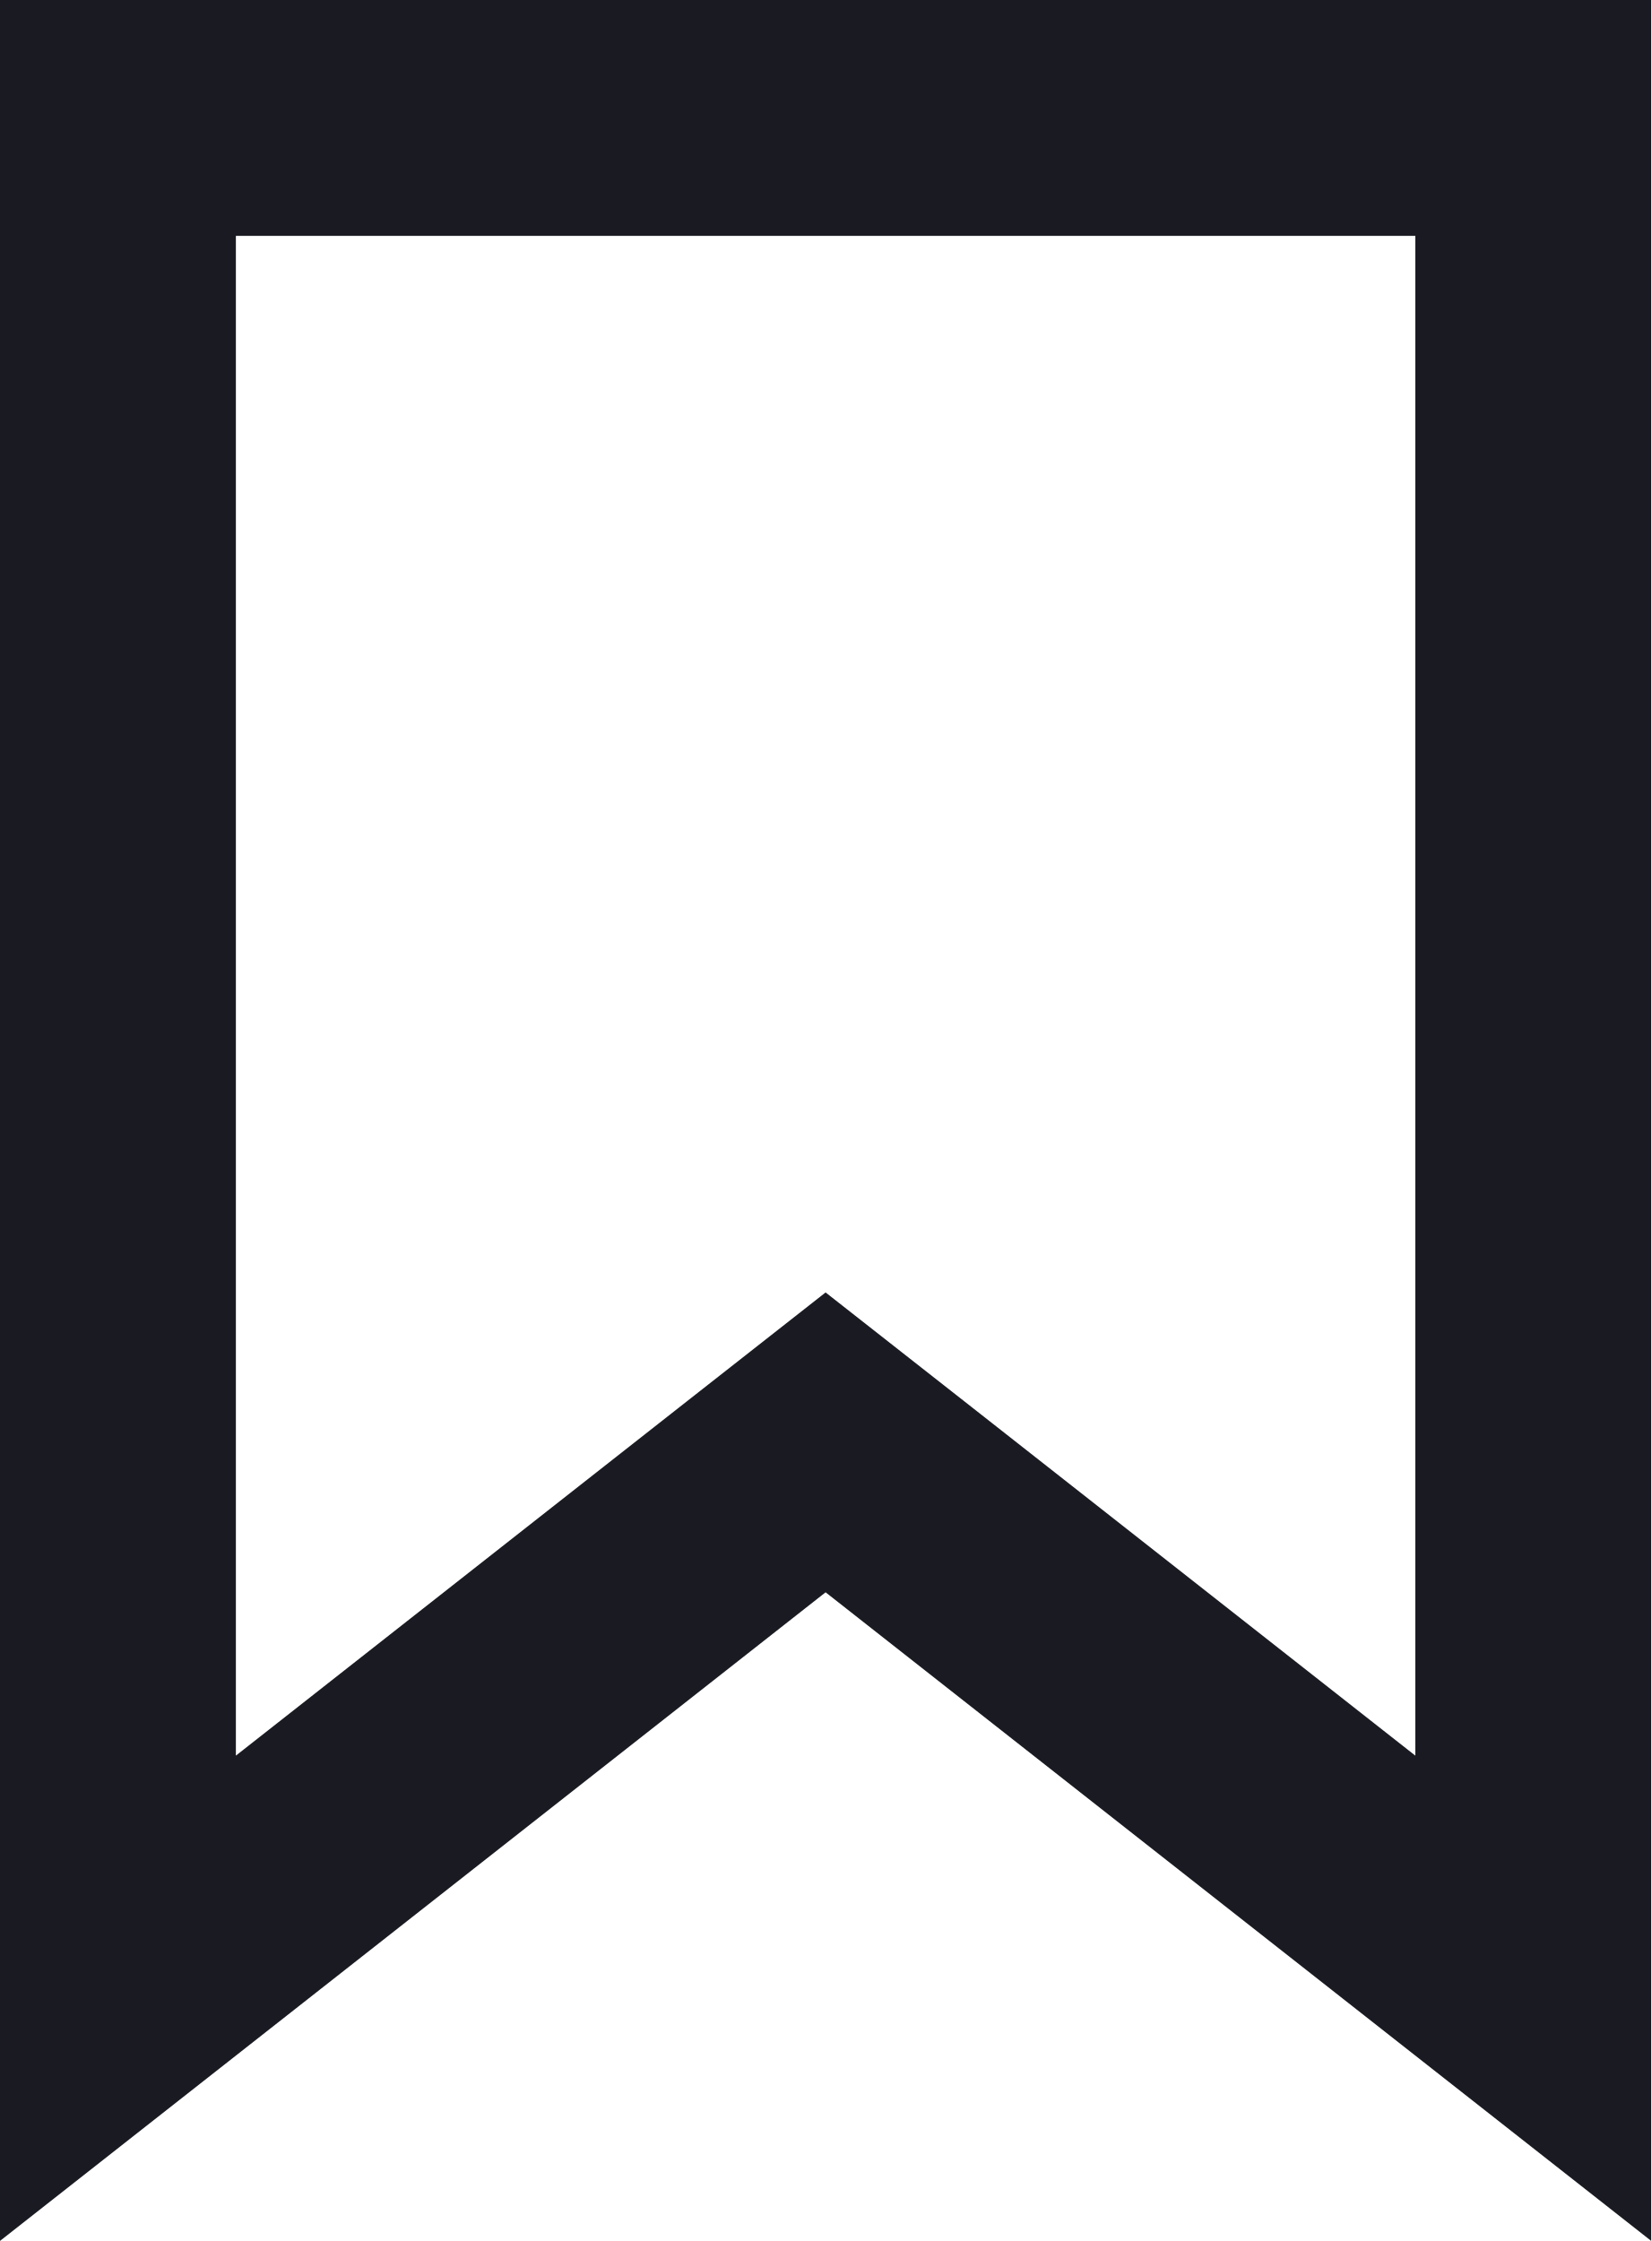
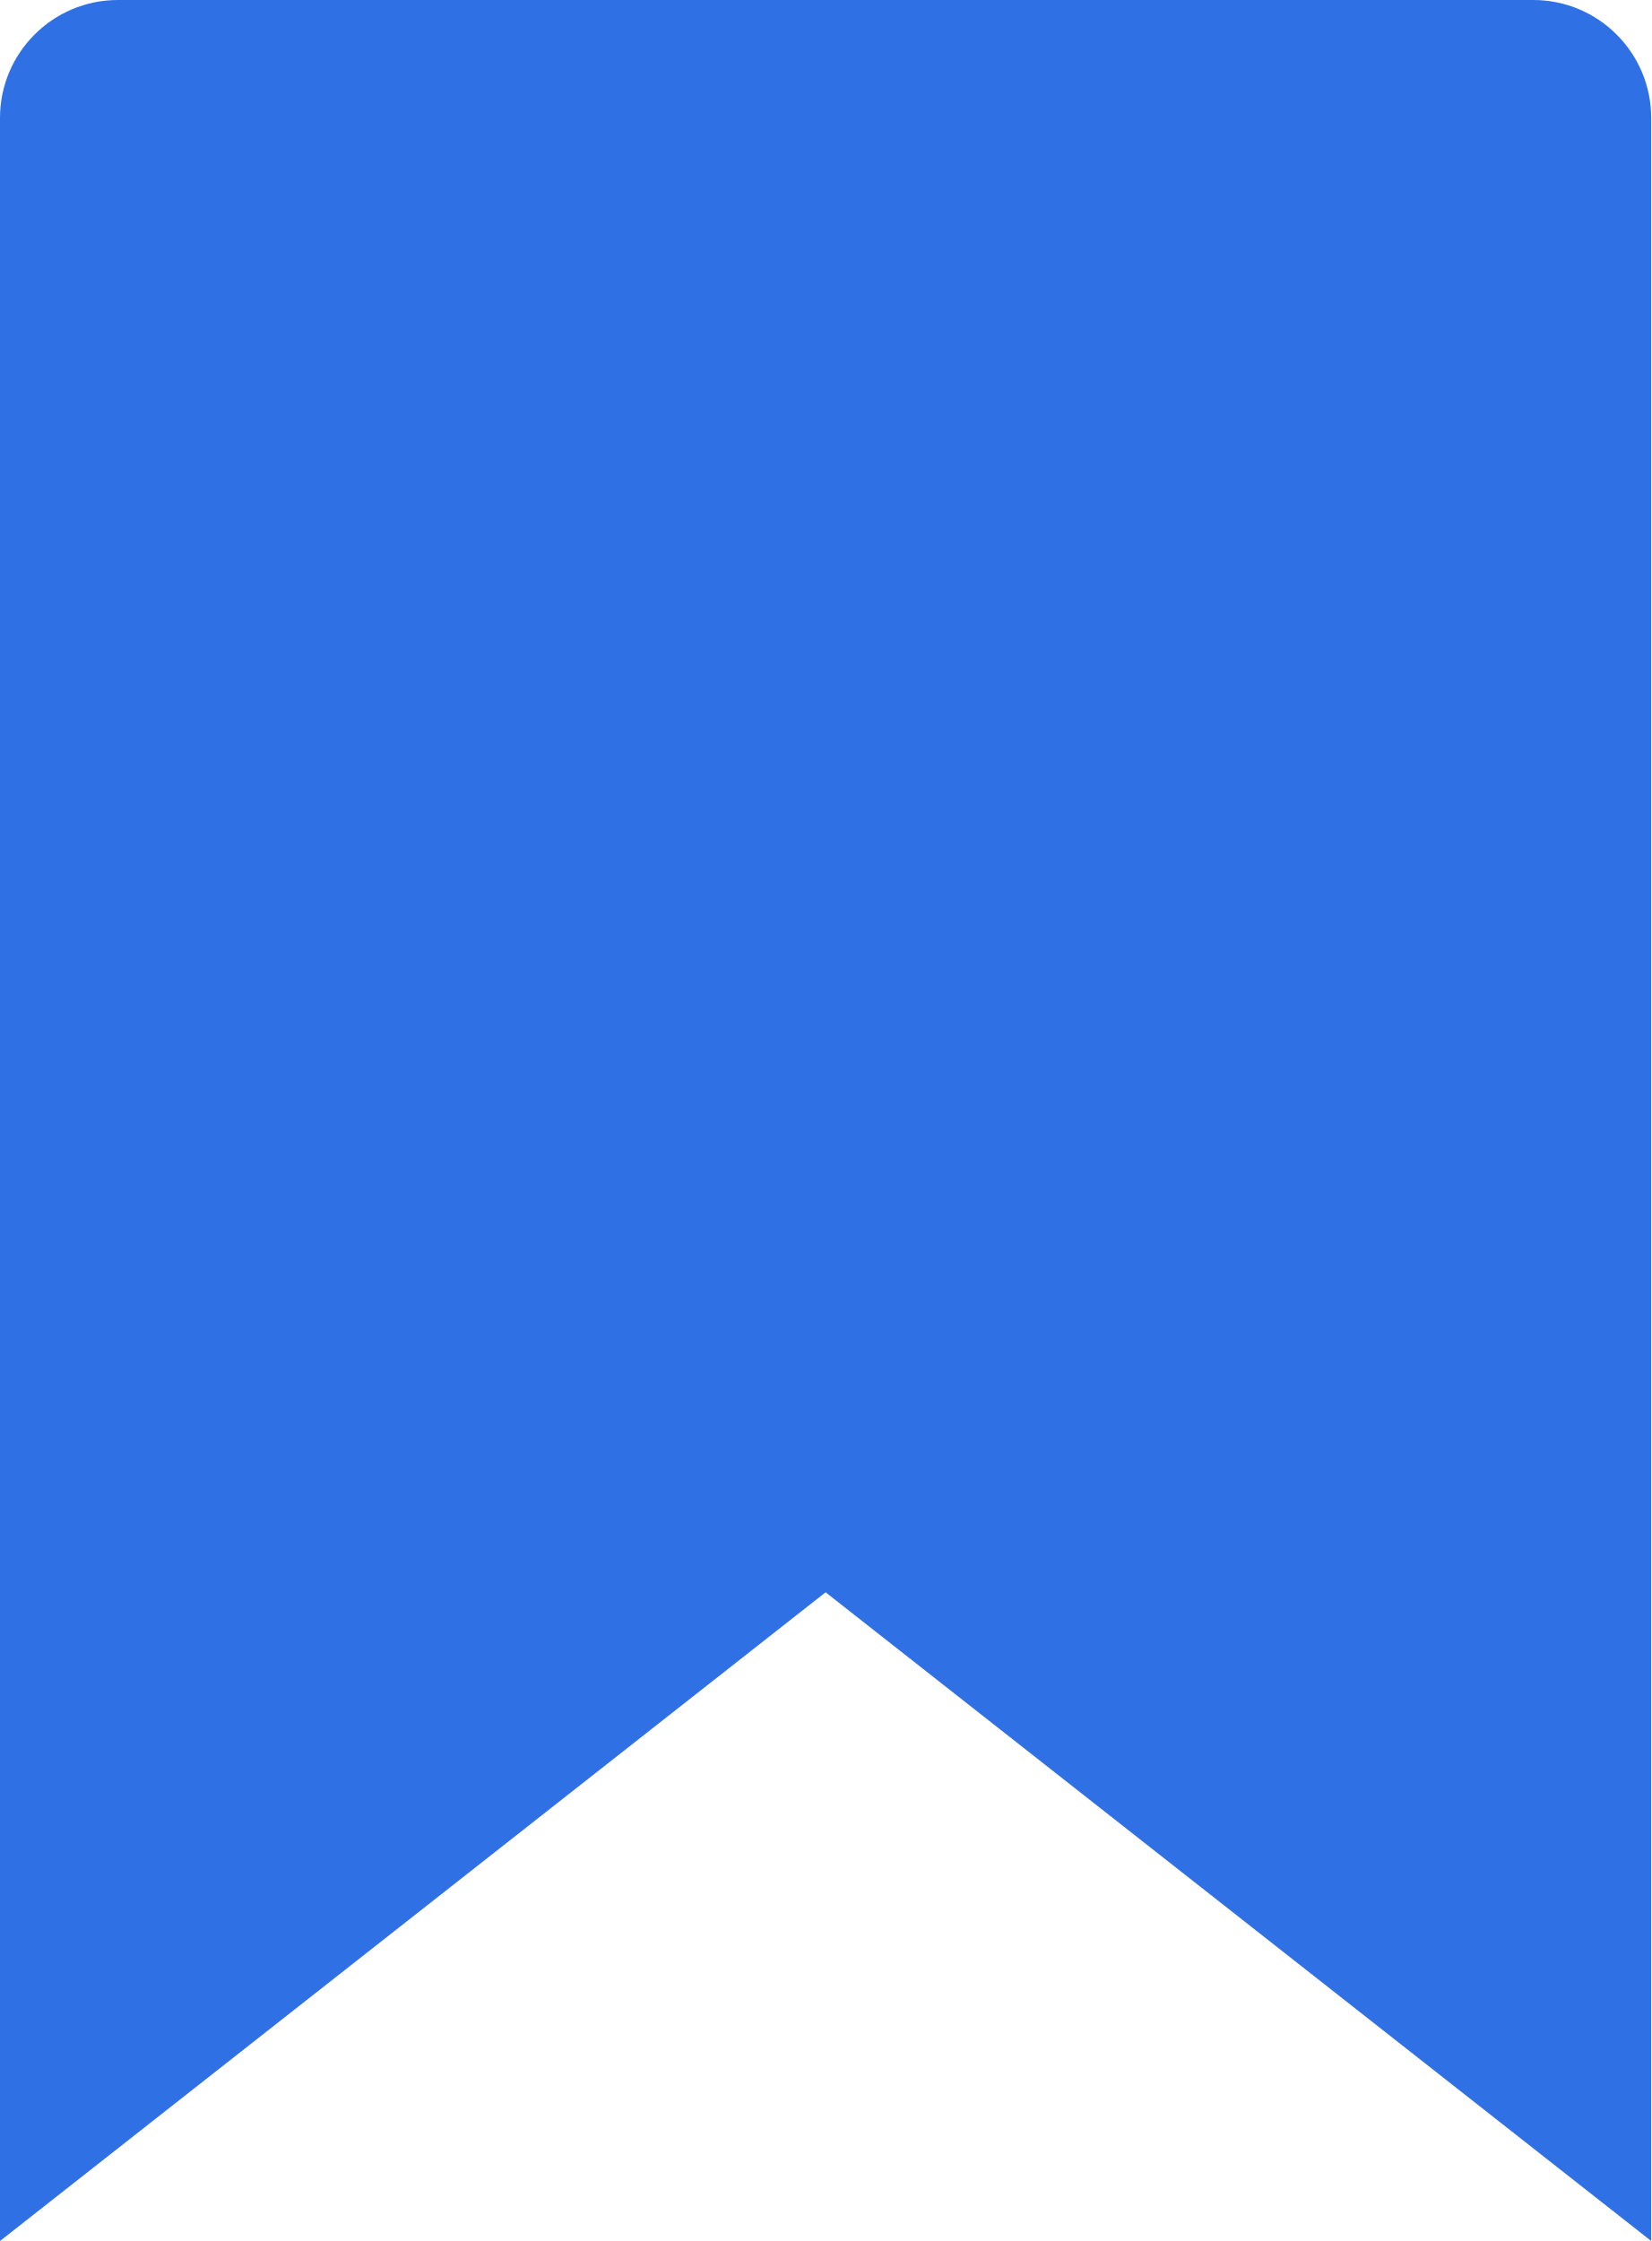
<svg xmlns="http://www.w3.org/2000/svg" width="14" height="19" viewBox="0 0 14 19" fill="none">
-   <path d="M13 1V16.942L7.618 12.714L7 12.229L6.382 12.714L1 16.942V1H13Z" stroke="#1A1B22" stroke-width="2" />
+   <path d="M0 1C0 0.448 0.448 0 1 0H13C13.552 0 14 0.448 14 1V19L7 13.5L0 19V1Z" fill="#2F71E5" />
</svg>
